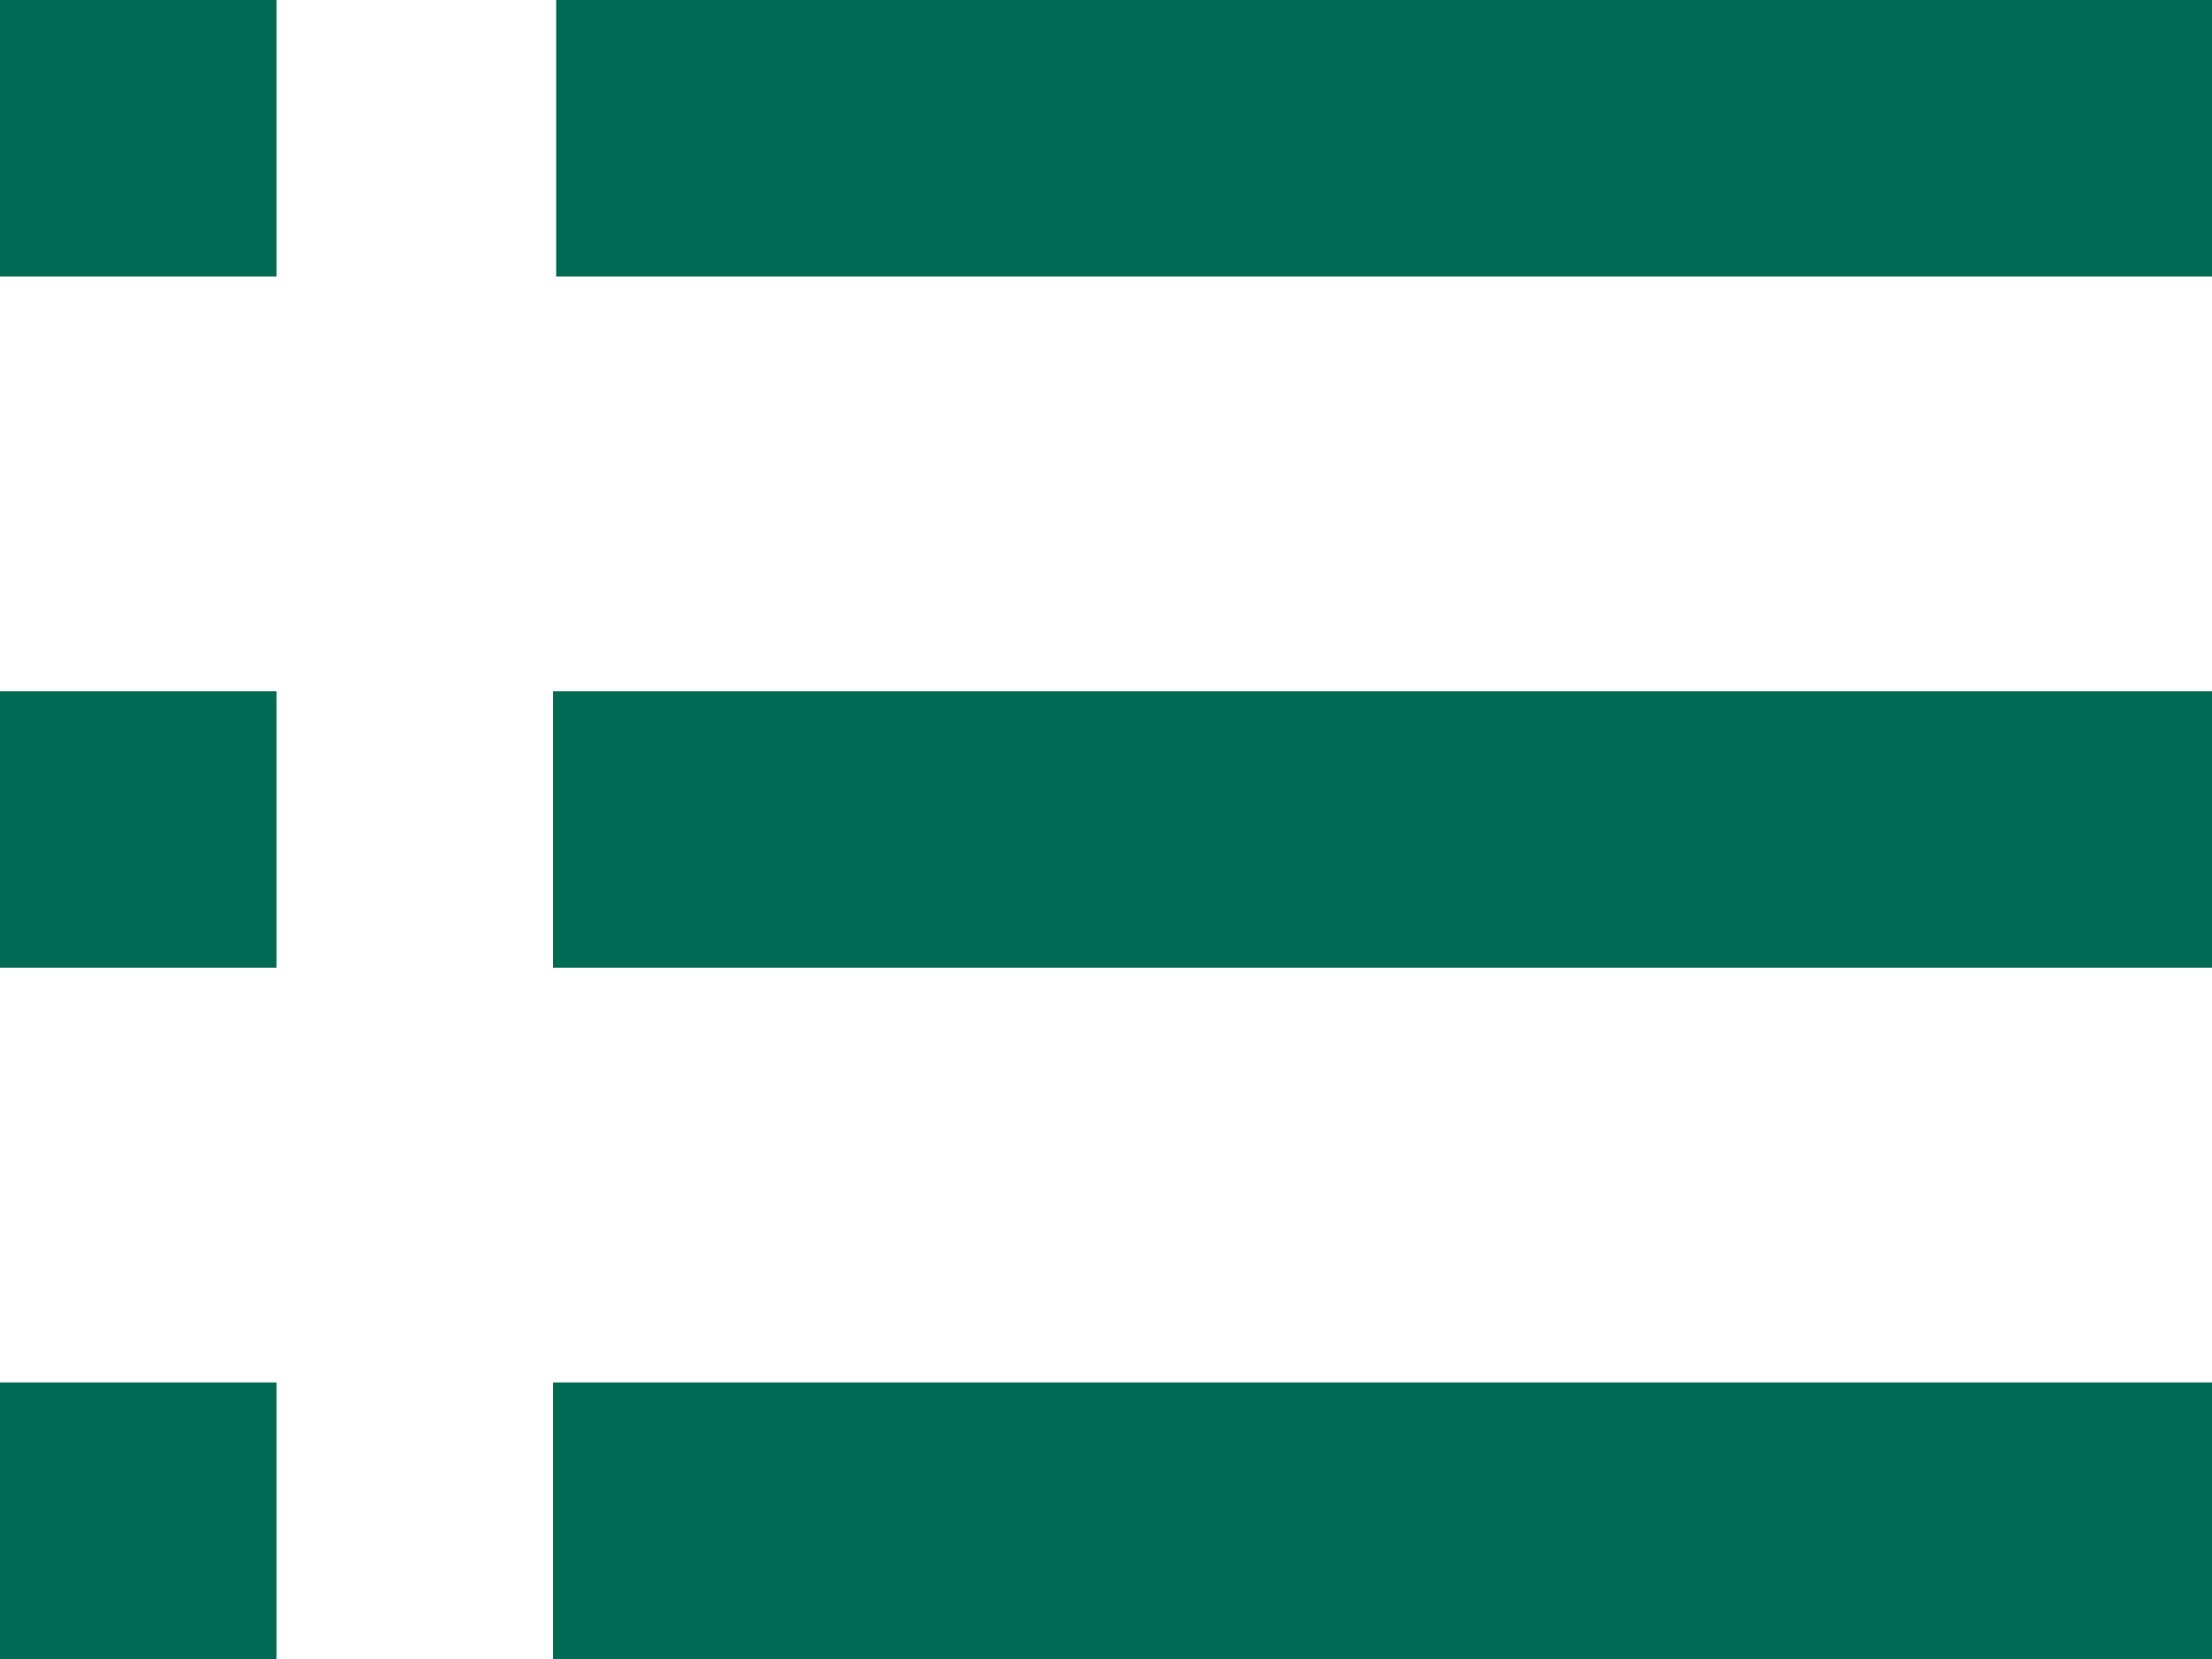
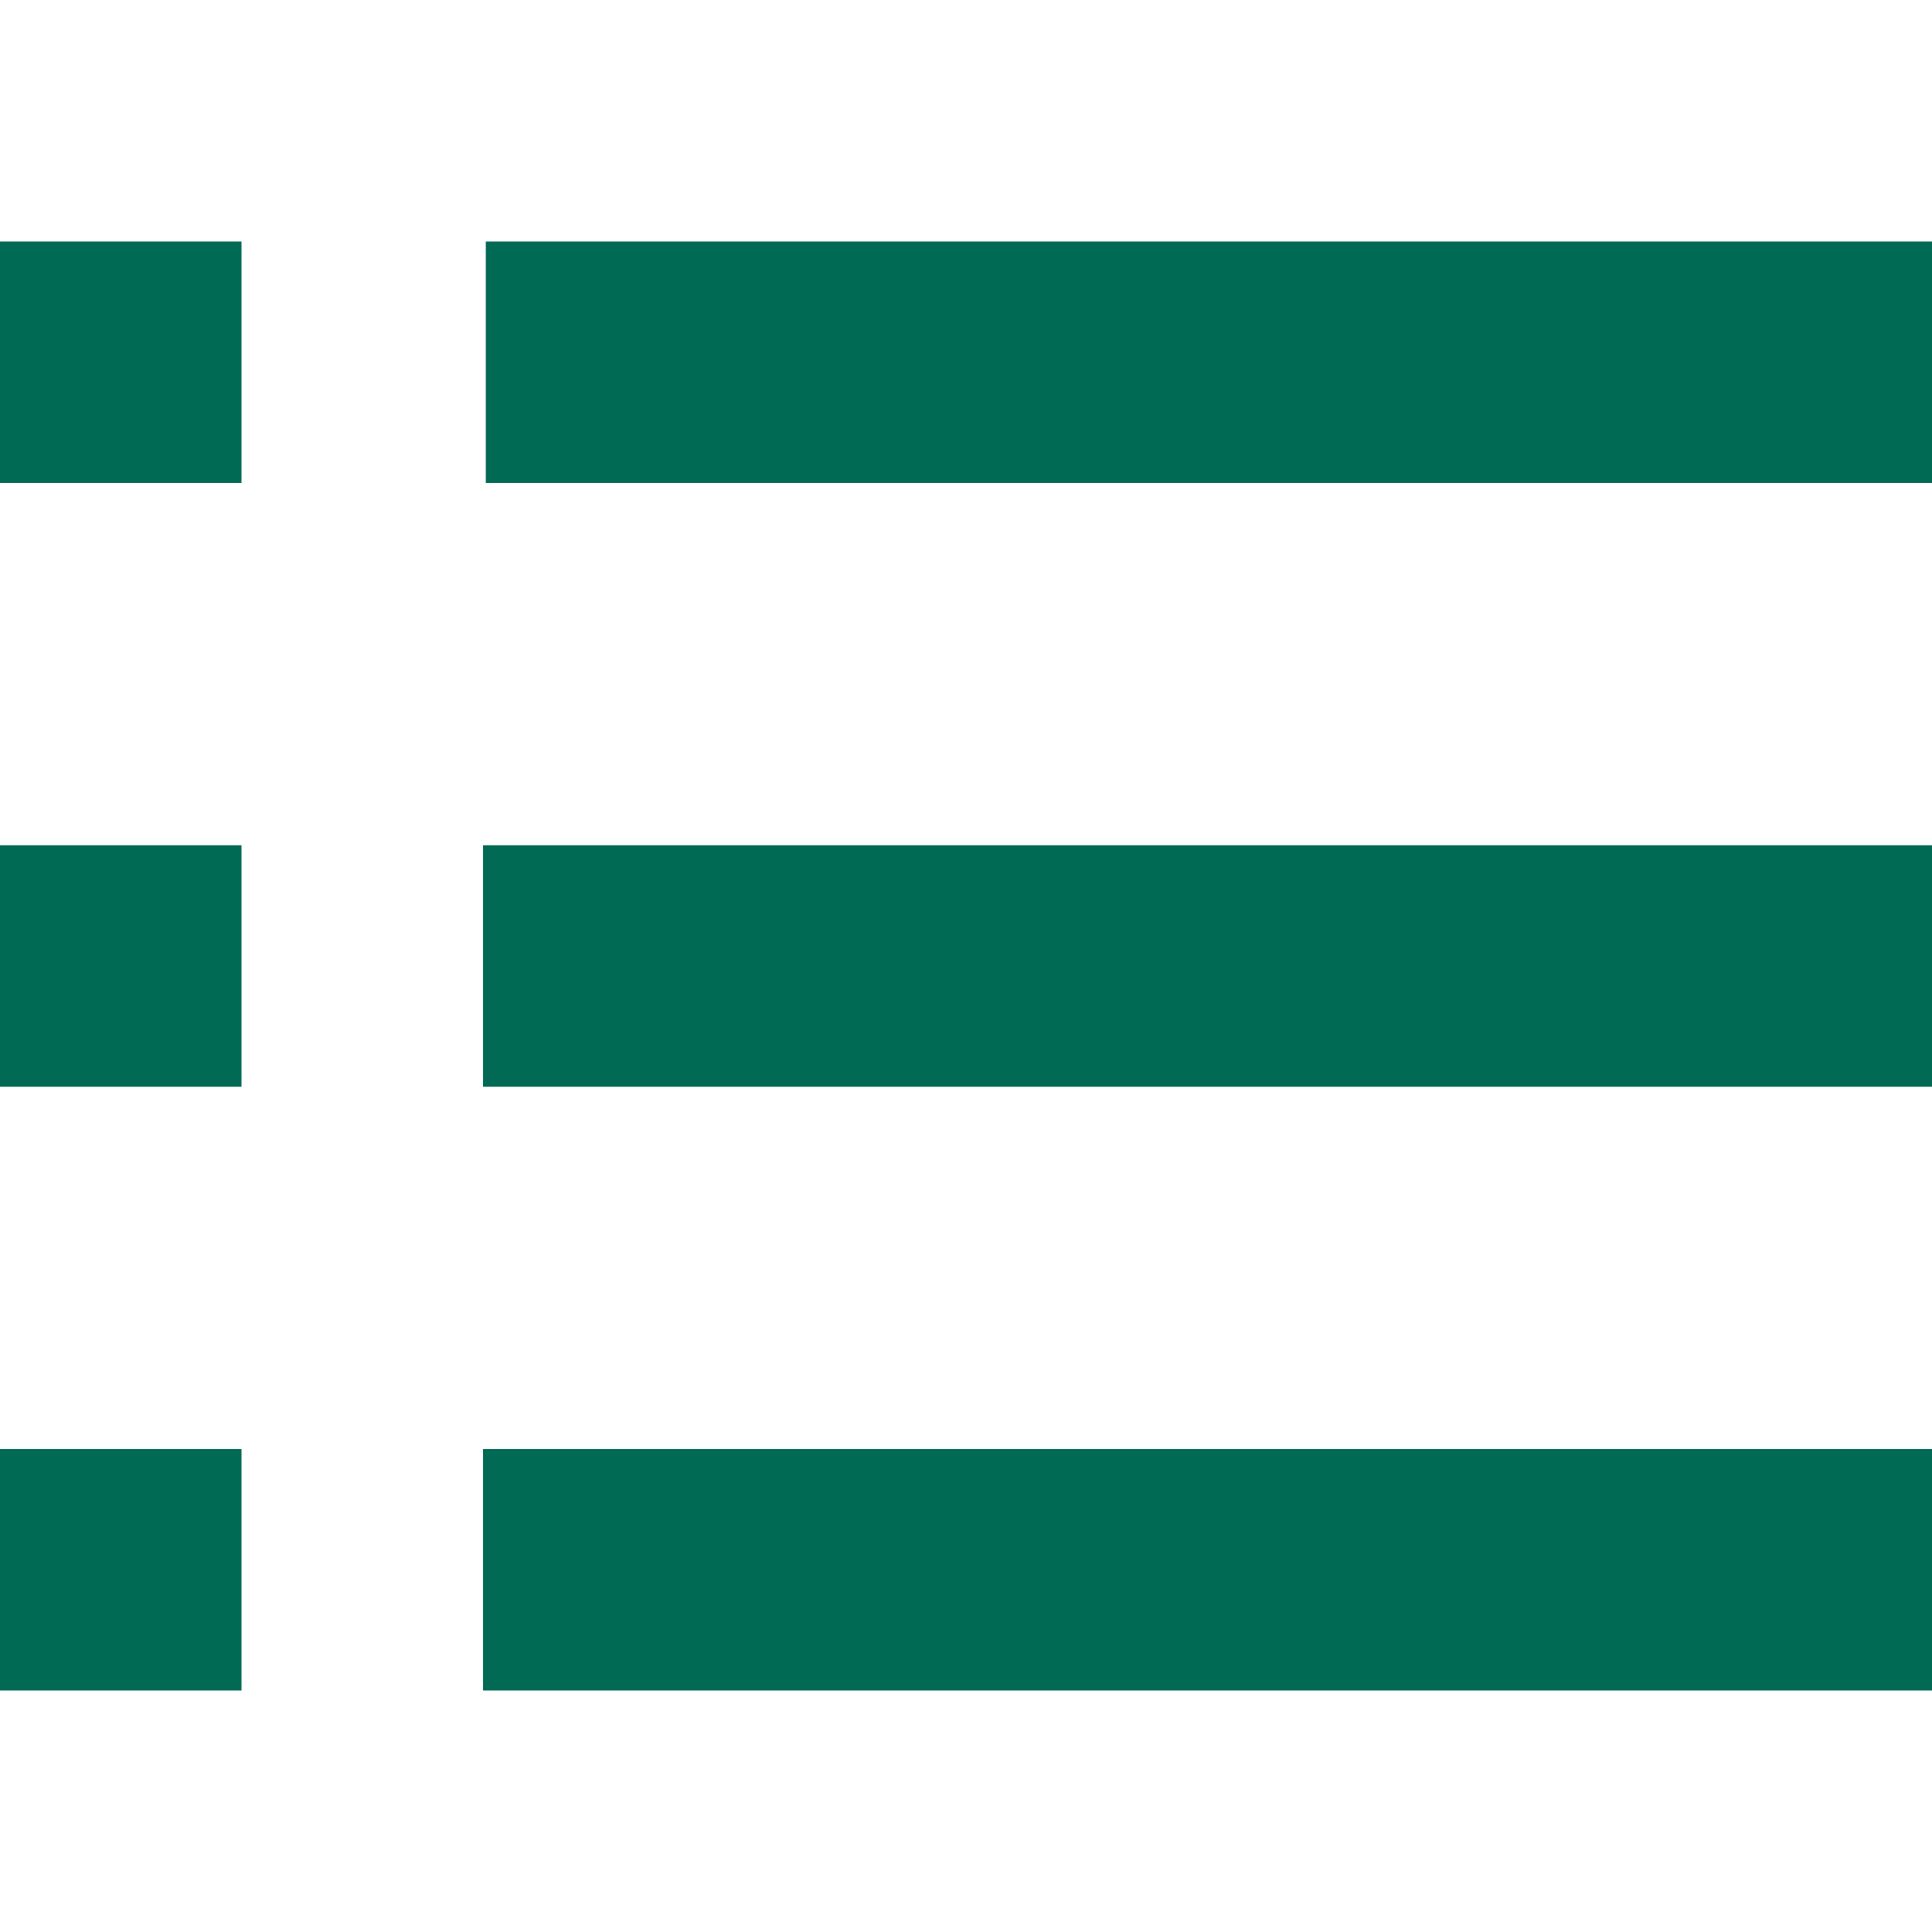
- <svg xmlns="http://www.w3.org/2000/svg" width="16" height="12" viewBox="0 0 16 12" fill="none">
+ <svg xmlns="http://www.w3.org/2000/svg" width="10" height="10" viewBox="0 0 16 12" fill="none">
  <path d="M0 0H2V2H0V0ZM0 5H2V7H0V5ZM0 10H2V12H0V10ZM16 2V0H4.023V2H16ZM4 5H16V7H4V5ZM4 10H16V12H4V10Z" fill="#006A55" />
</svg>
